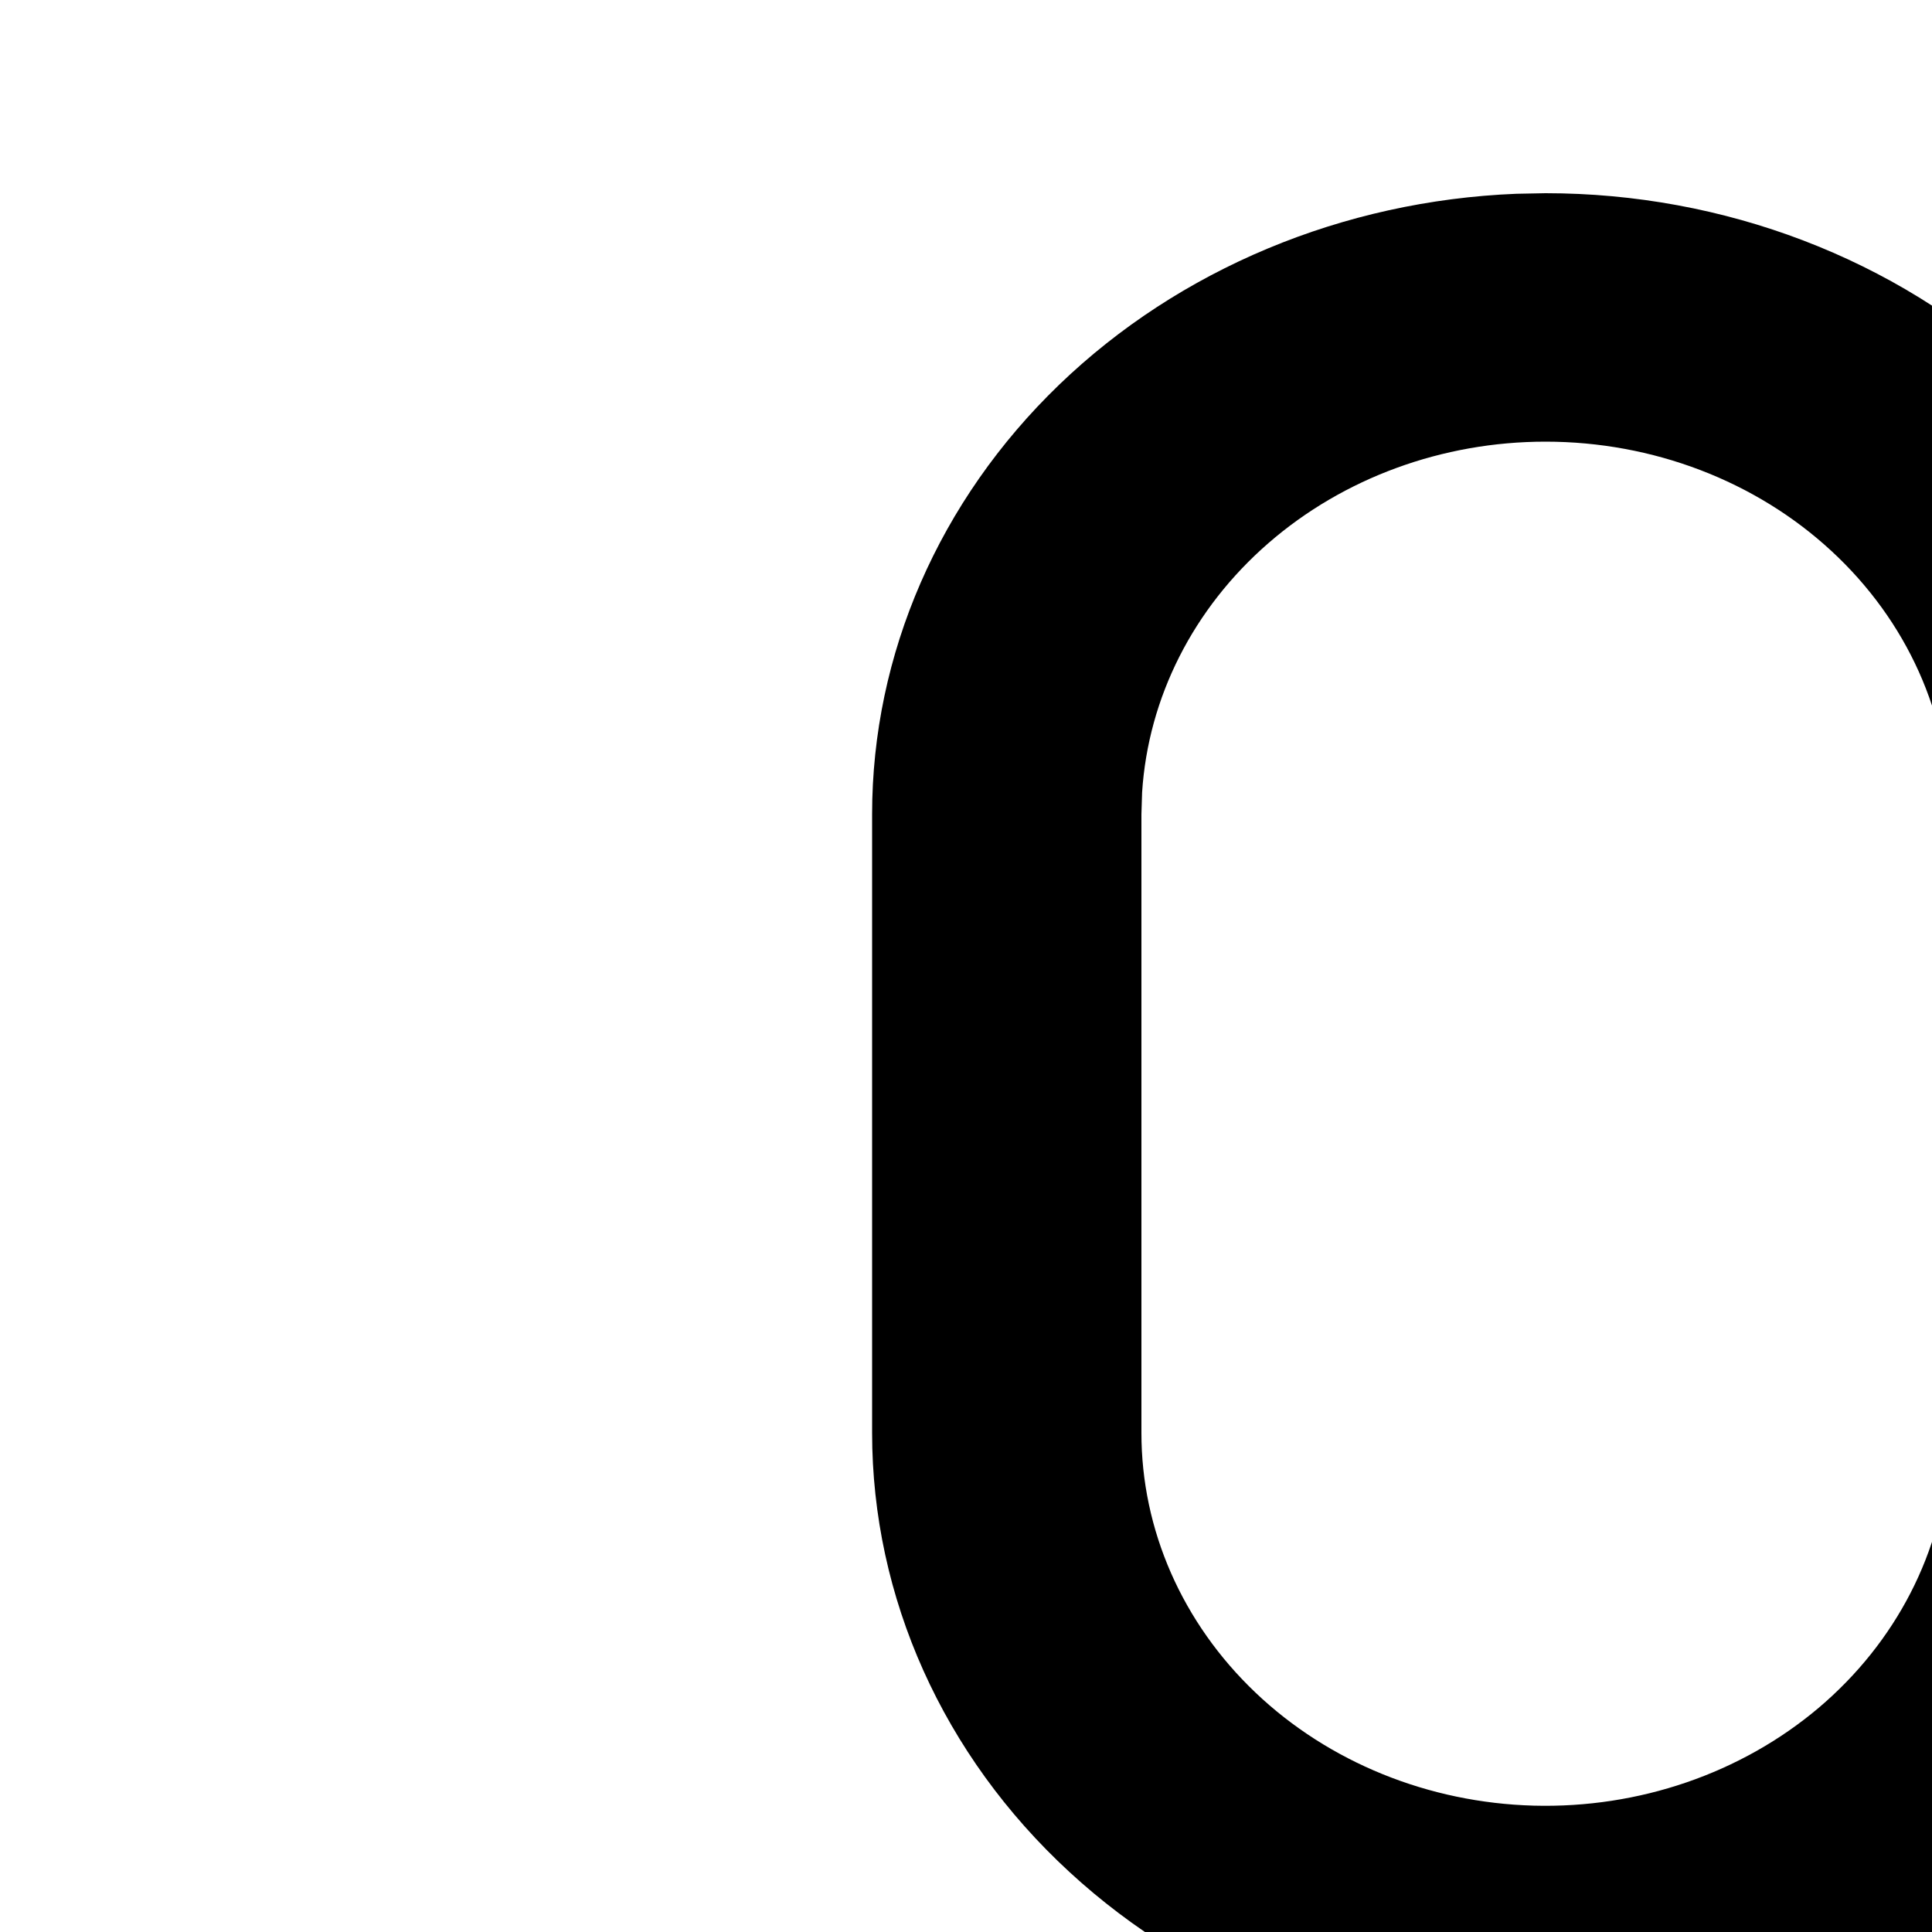
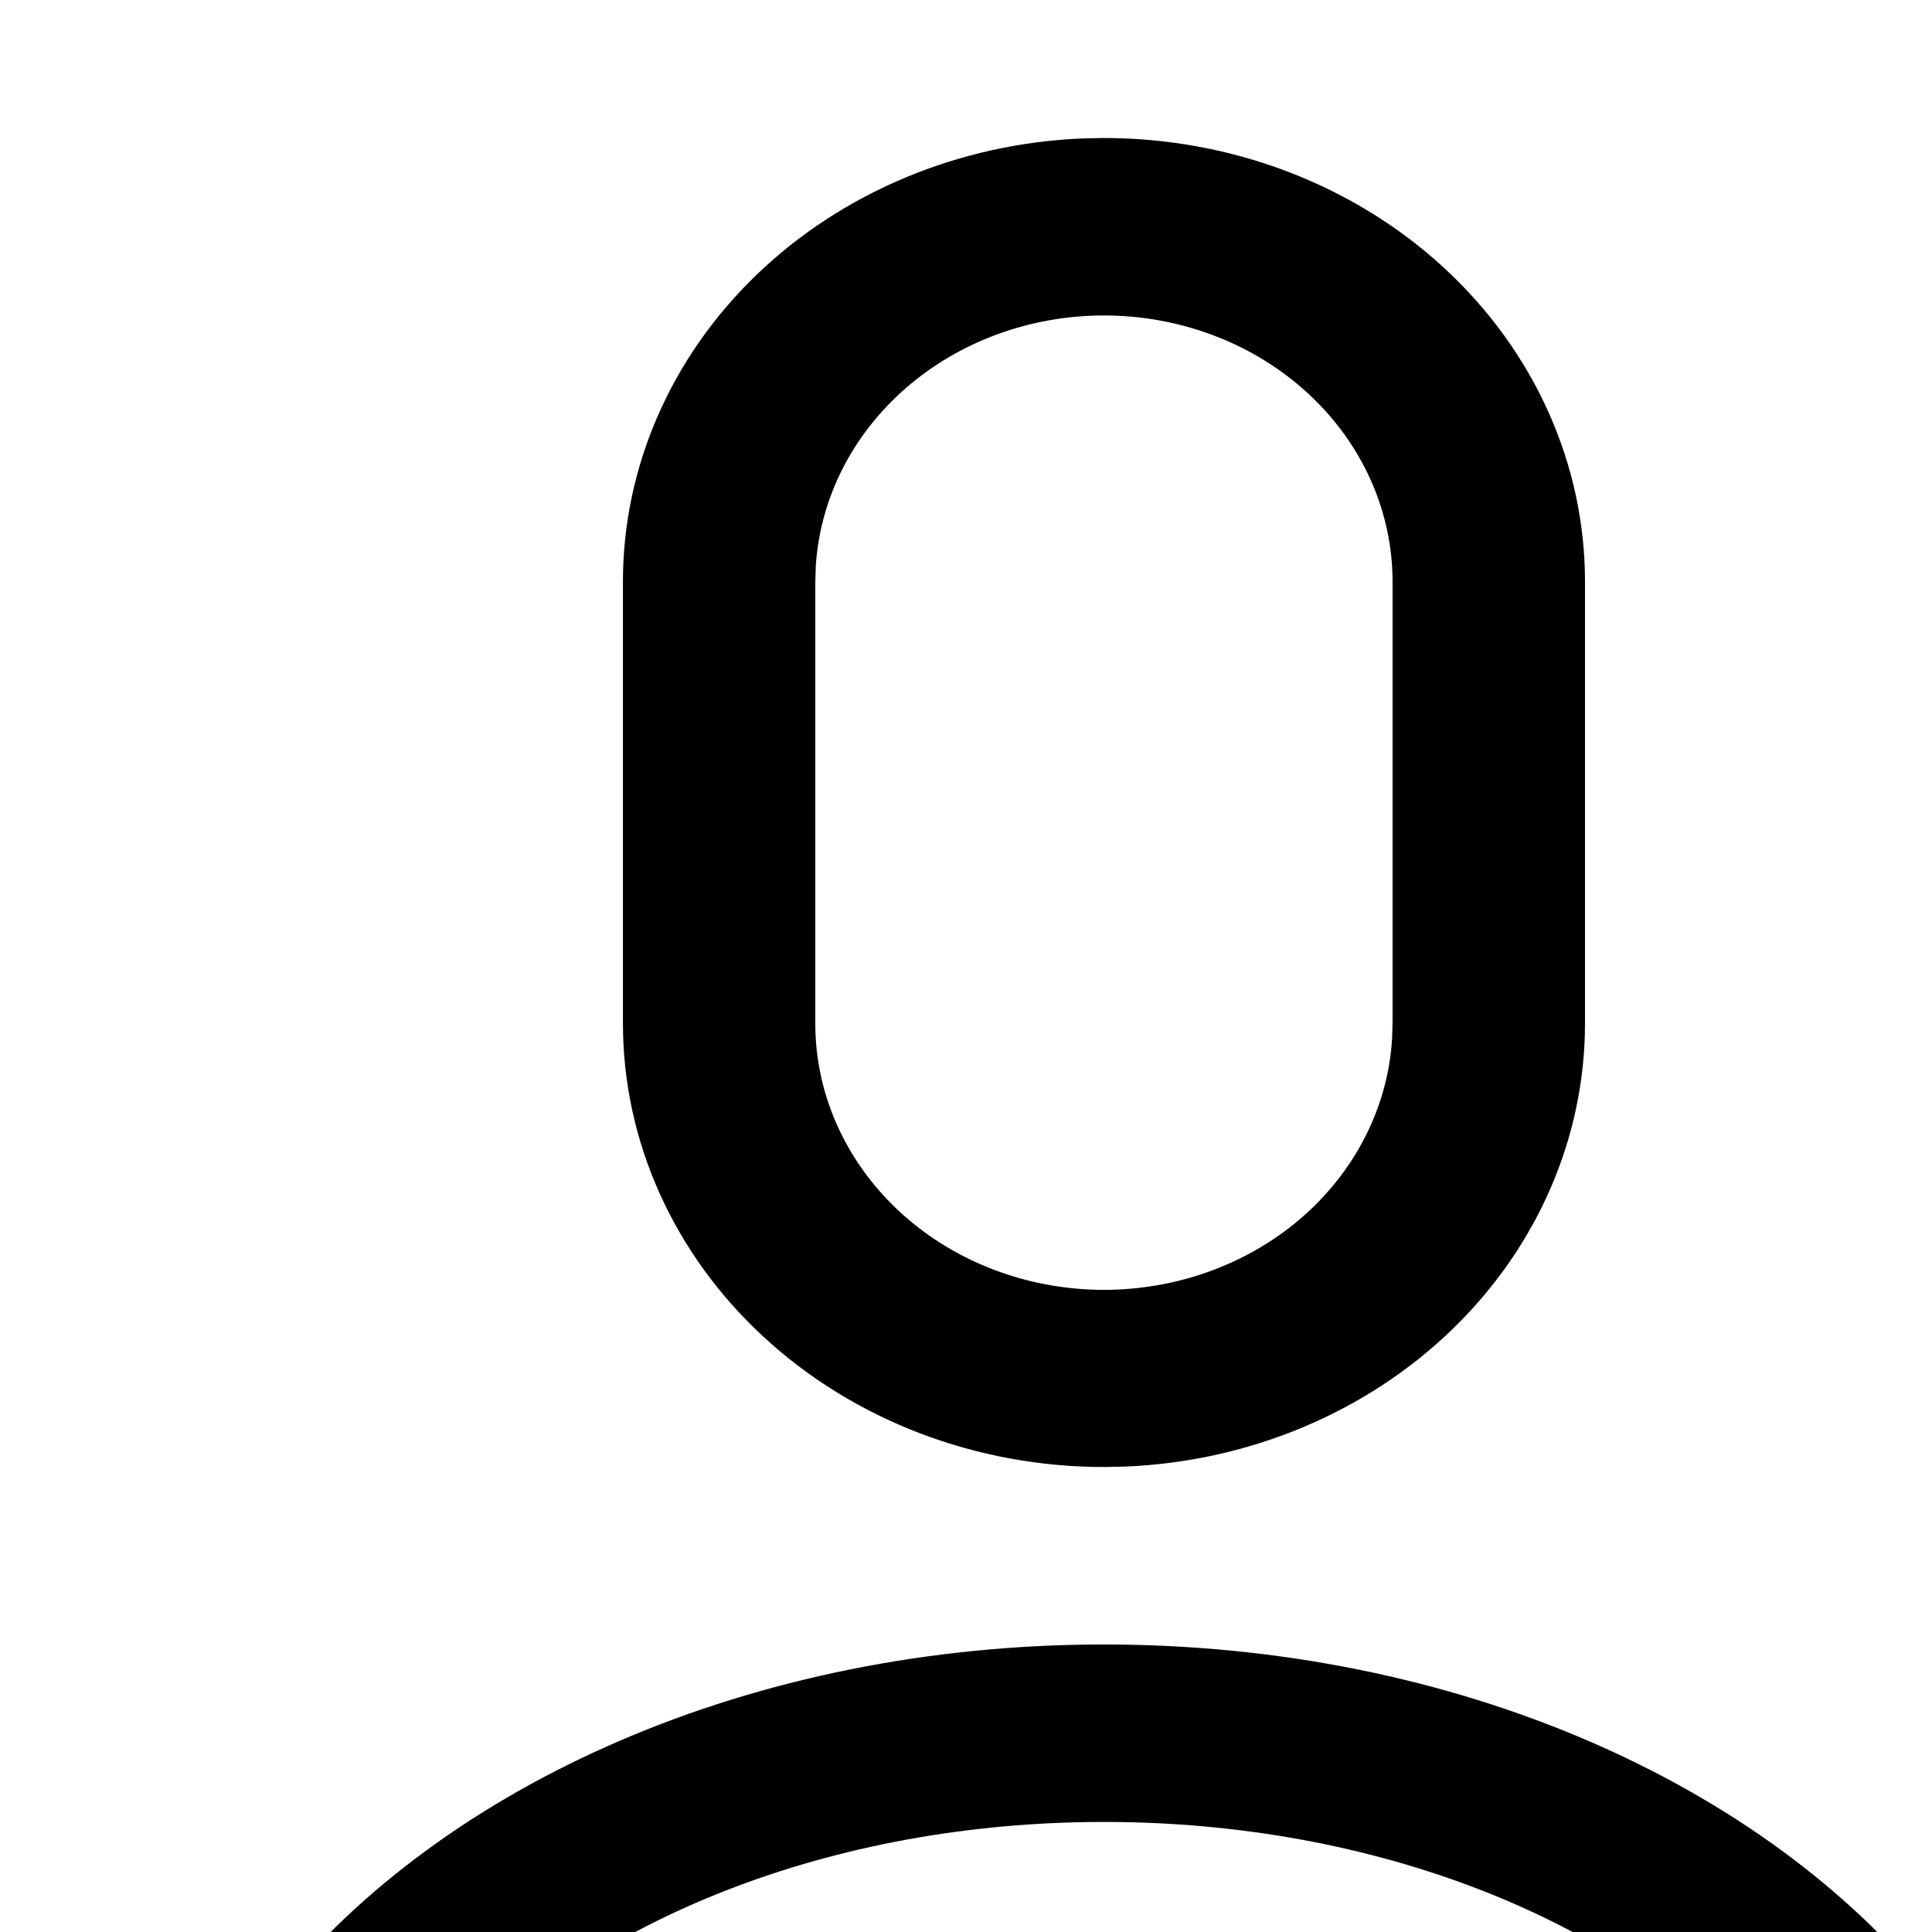
- <svg xmlns="http://www.w3.org/2000/svg" width="20" height="20" viewBox="0 0 20 20">
+ <svg xmlns="http://www.w3.org/2000/svg" width="14" height="14" viewBox="0 0 28 28">
  <path d="M15.999 23.833C21.105 23.833 25.571 25.858 28 28.88L25.432 30C23.455 27.84 19.969 26.405 15.999 26.405C12.03 26.405 8.544 27.84 6.567 30L4 28.879C6.429 25.857 10.893 23.833 15.999 23.833ZM15.999 2C17.848 2 19.622 2.677 20.929 3.883C22.236 5.089 22.971 6.724 22.971 8.429V14.832C22.971 16.489 22.277 18.082 21.035 19.278C19.792 20.475 18.097 21.183 16.302 21.255L15.999 21.261C14.15 21.261 12.377 20.584 11.07 19.378C9.762 18.173 9.028 16.537 9.028 14.832V8.429C9.028 6.772 9.722 5.18 10.964 3.983C12.207 2.786 13.902 2.078 15.697 2.006L15.999 2ZM15.999 4.572C14.932 4.572 13.906 4.948 13.13 5.623C12.353 6.298 11.886 7.221 11.823 8.203L11.816 8.429V14.832C11.815 15.836 12.239 16.801 12.997 17.522C13.755 18.243 14.788 18.662 15.877 18.692C16.965 18.721 18.023 18.358 18.826 17.68C19.628 17.001 20.112 16.061 20.175 15.059L20.182 14.832V8.429C20.182 7.406 19.741 6.425 18.957 5.702C18.173 4.978 17.109 4.572 15.999 4.572Z" />
</svg>
